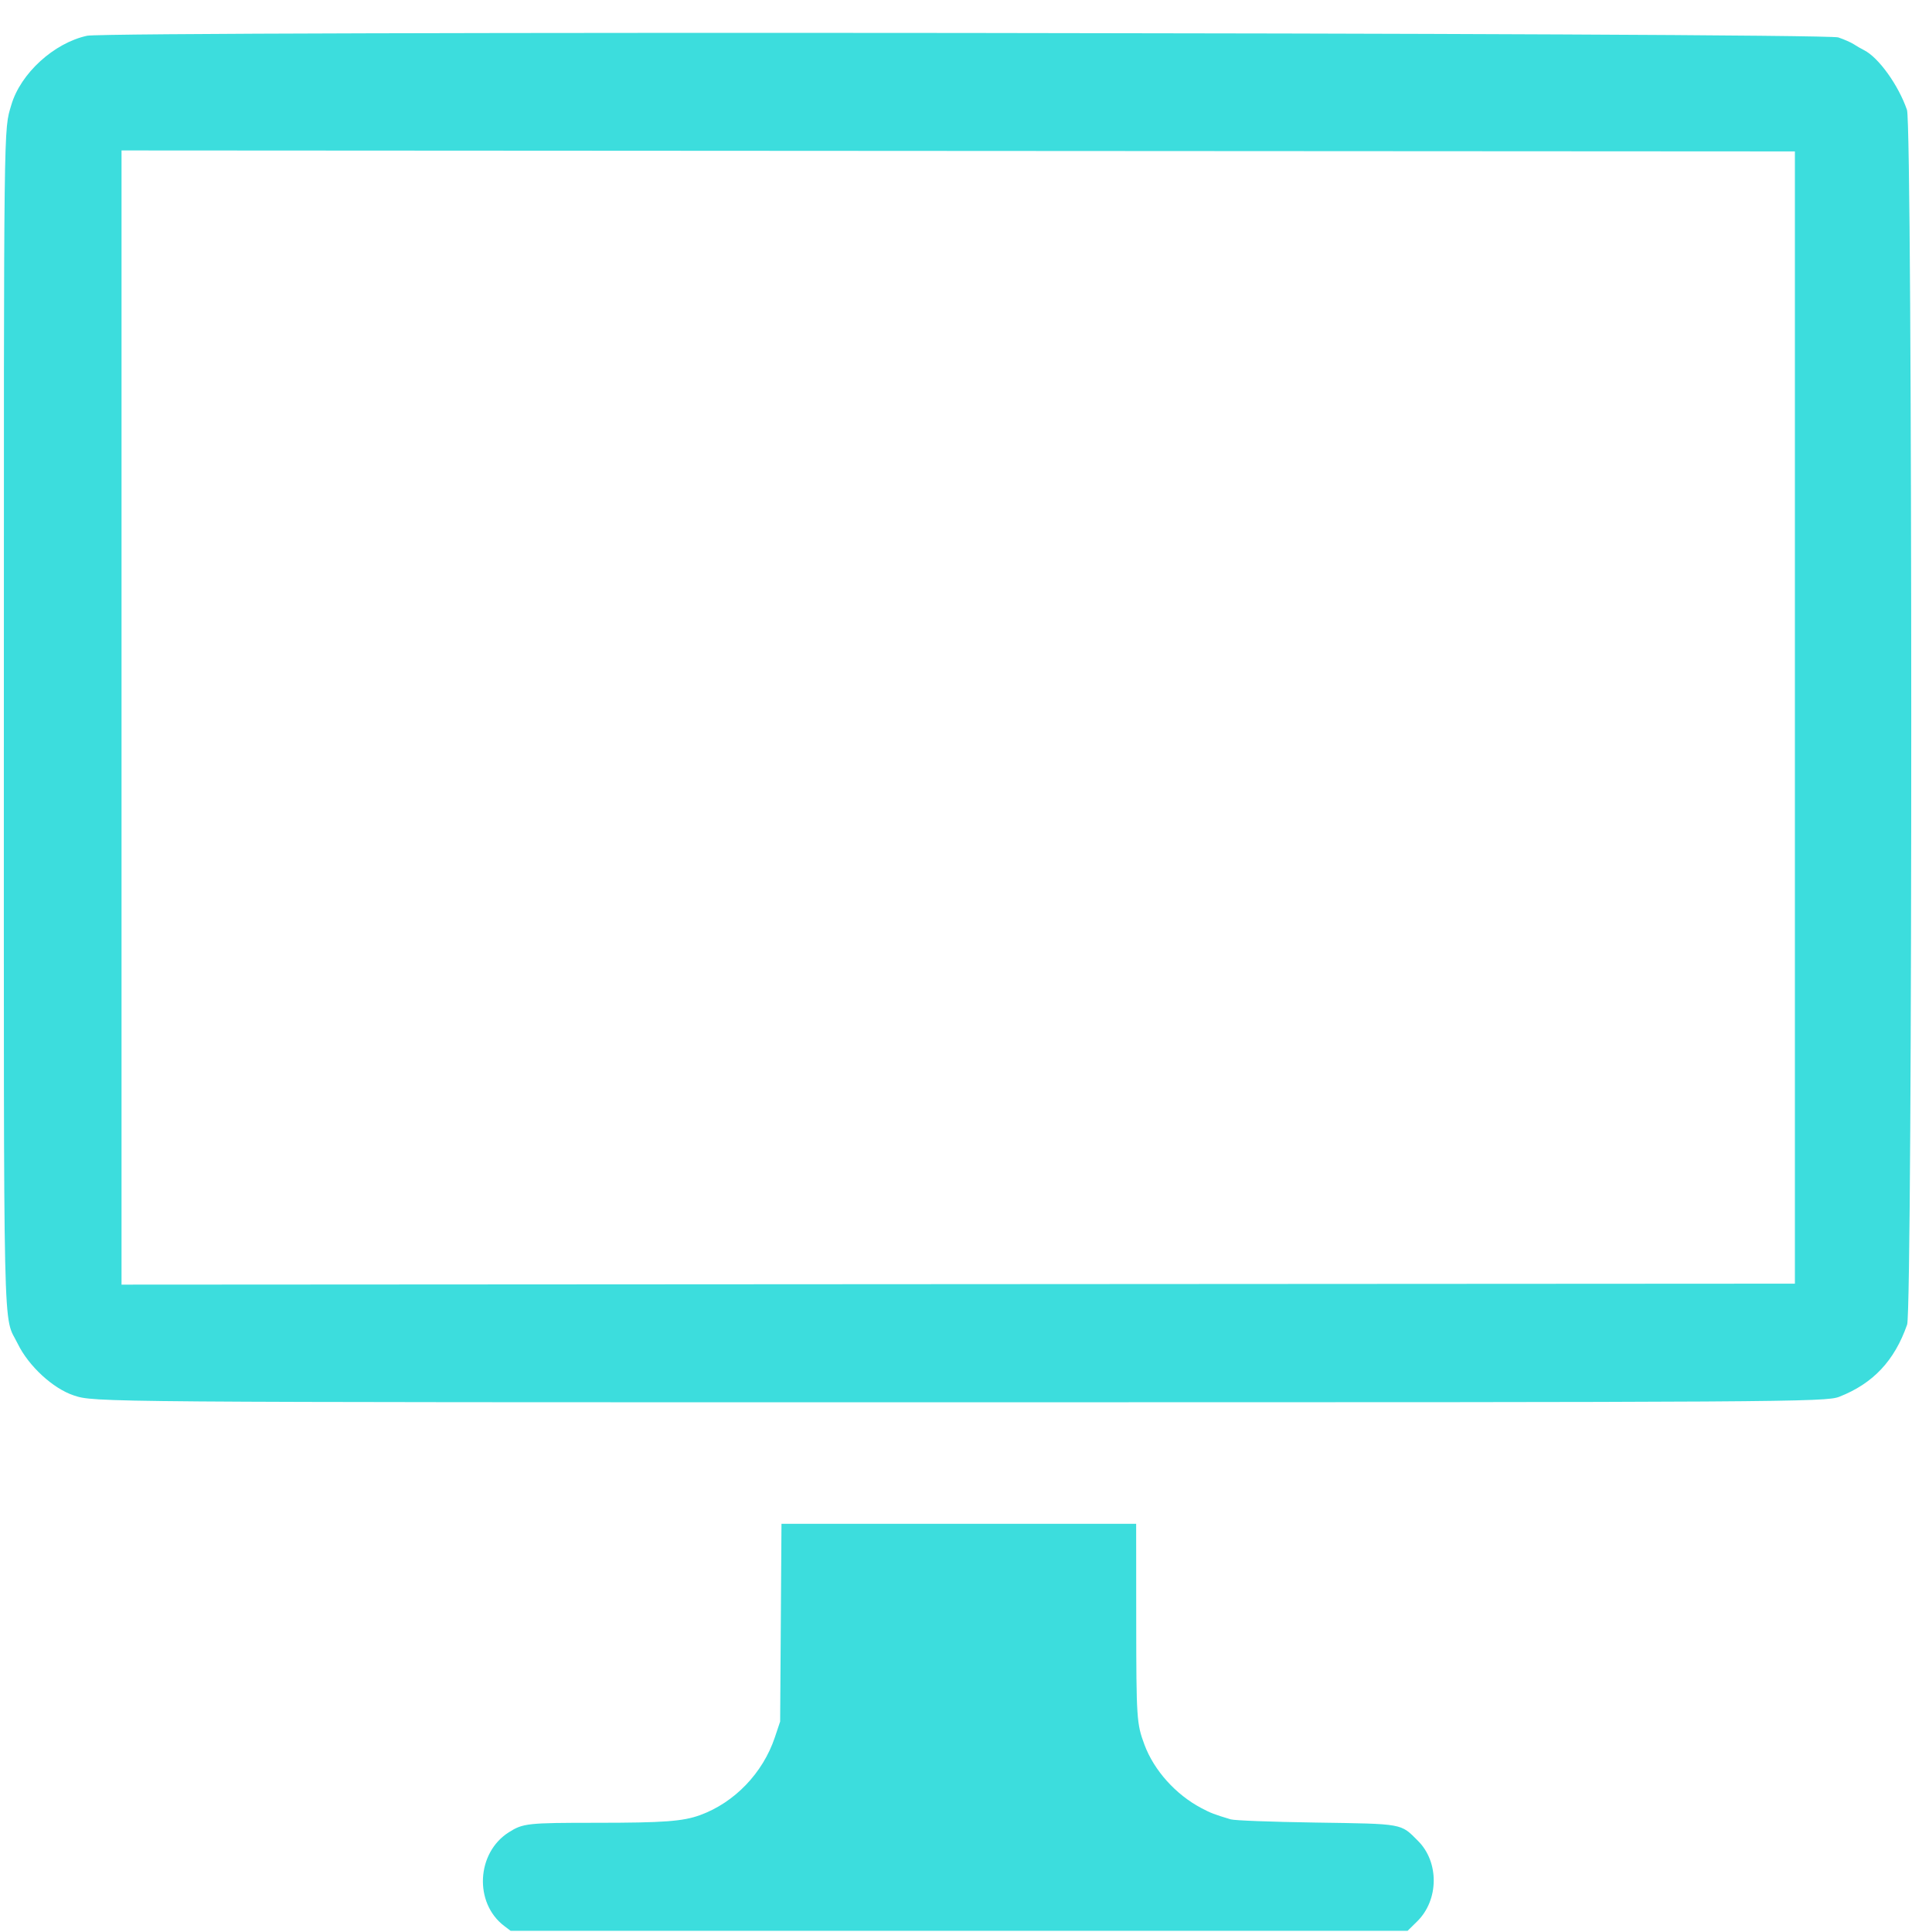
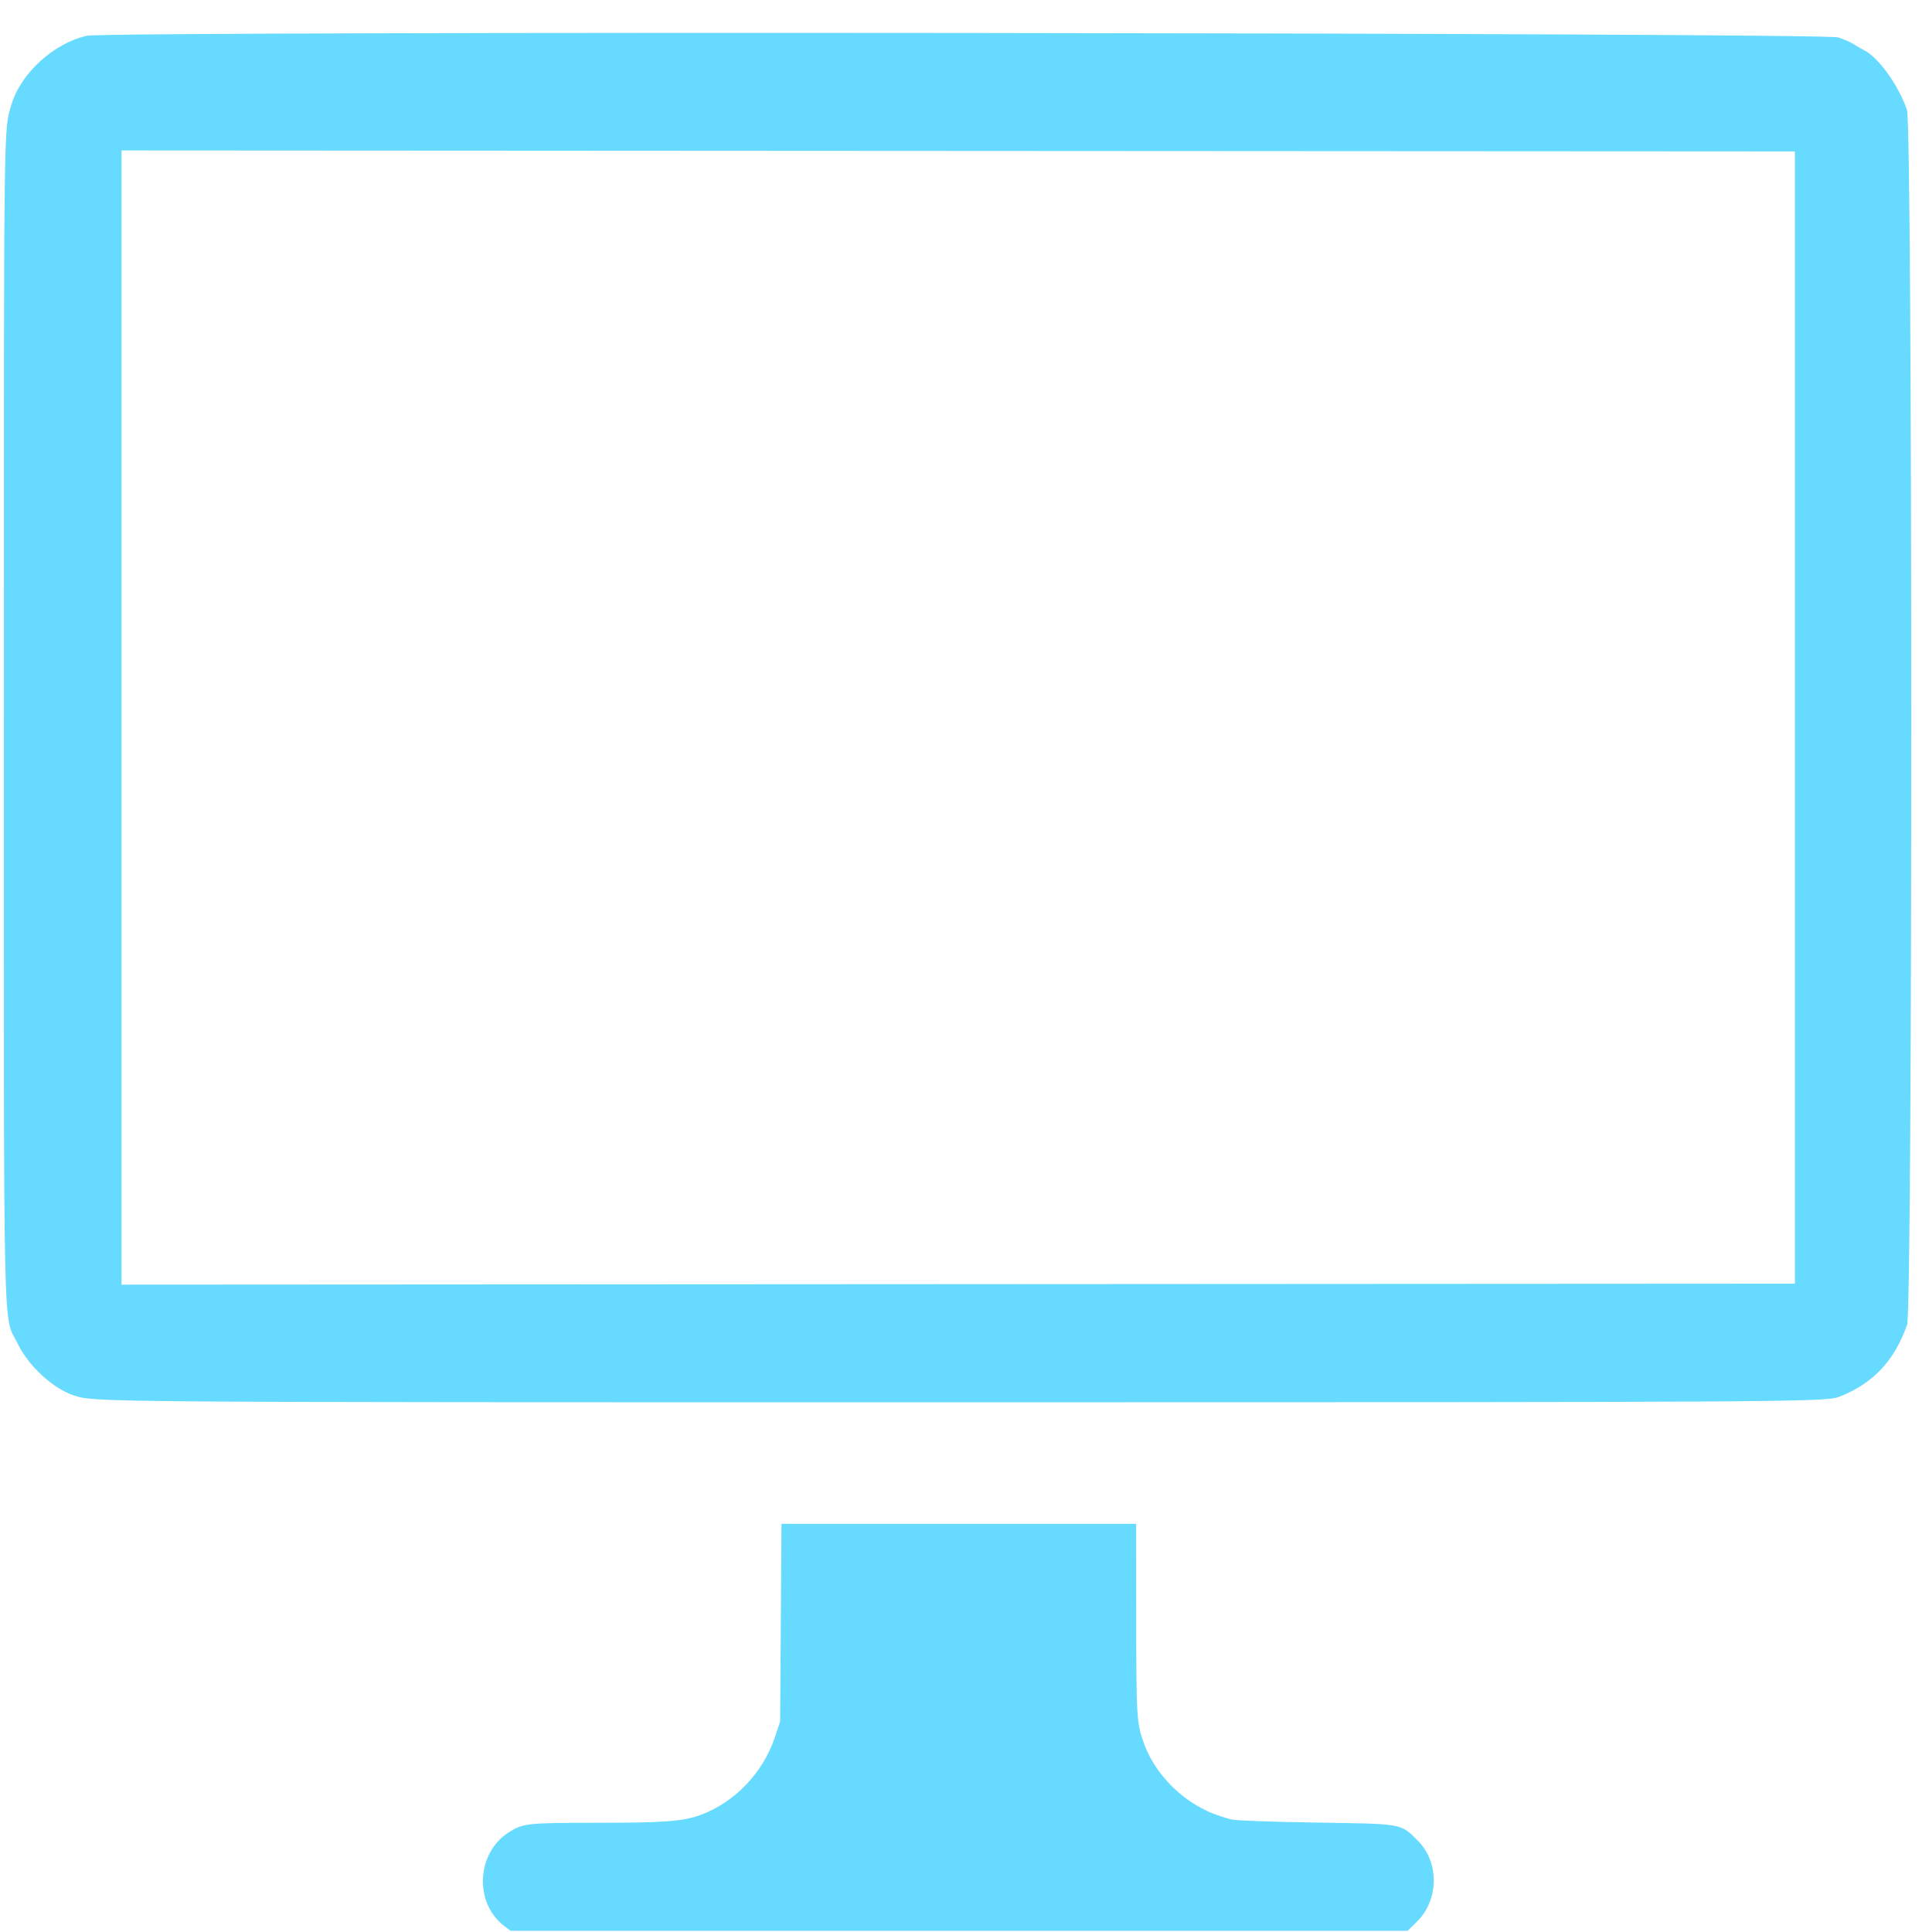
- <svg xmlns="http://www.w3.org/2000/svg" id="svg" version="1.1" width="400" height="400.649" viewBox="0 0 400 400.649">
-   <g id="svgg">
-     <path id="path0" d="M18.056 7.414 C 11.173 8.912,4.260 15.228,2.344 21.770 C 0.748 27.218,0.801 22.884,0.800 148.600 C 0.800 282.785,0.567 272.292,3.696 278.695 C 5.945 283.298,10.975 287.934,15.275 289.367 C 19.582 290.803,19.189 290.800,198.800 290.800 C 370.686 290.800,378.610 290.750,381.400 289.656 C 388.425 286.900,392.857 282.185,395.473 274.686 C 396.632 271.362,396.604 26.177,395.444 22.800 C 393.682 17.670,389.561 11.927,386.552 10.410 C 385.918 10.090,384.950 9.531,384.400 9.167 C 383.850 8.804,382.410 8.170,381.200 7.759 C 378.248 6.756,22.634 6.418,18.056 7.414 M372.200 148.800 L 372.200 266.200 198.700 266.300 L 25.200 266.401 25.200 148.800 L 25.200 31.199 198.700 31.300 L 372.200 31.400 372.200 148.800 M161.914 336.500 L 161.775 357.000 160.675 360.286 C 158.200 367.675,152.320 373.797,145.201 376.400 C 141.629 377.705,137.670 378.000,123.671 378.002 C 109.358 378.005,108.456 378.102,105.503 379.976 C 98.798 384.227,98.274 394.602,104.522 399.368 L 105.876 400.400 198.883 400.400 L 291.891 400.400 293.876 398.446 C 298.378 394.015,298.461 386.167,294.053 381.759 C 290.389 378.094,291.180 378.236,272.800 377.954 C 263.448 377.810,256.008 377.528,255.200 377.286 C 251.806 376.269,251.105 376.000,249.111 374.949 C 243.796 372.145,239.300 367.133,237.317 361.800 C 235.698 357.446,235.629 356.401,235.614 335.900 L 235.600 316.000 198.826 316.000 L 162.052 316.000 161.914 336.500 " stroke="none" fill="#3cdddd" fill-rule="evenodd" />
-   </g>
+ <svg xmlns="http://www.w3.org/2000/svg" width="400" height="400.649">
+   <path class="icon__primary-shape" fill="#67daff" d="M18.056 7.414C11.173 8.912 4.26 15.228 2.344 21.77.748 27.218.801 22.884.8 148.6c0 134.185-.233 123.692 2.896 130.095 2.249 4.603 7.279 9.239 11.579 10.672 4.307 1.436 3.914 1.433 183.525 1.433 171.886 0 179.81-.05 182.6-1.144 7.025-2.756 11.457-7.471 14.073-14.97 1.159-3.324 1.131-248.509-.029-251.886-1.762-5.13-5.883-10.873-8.892-12.39a25.706 25.706 0 0 1-2.152-1.243c-.55-.363-1.99-.997-3.2-1.408-2.952-1.003-358.566-1.341-363.144-.345M372.2 148.8v117.4l-173.5.1-173.5.101V31.199l173.5.101 173.5.1v117.4M161.914 336.5l-.139 20.5-1.1 3.286c-2.475 7.389-8.355 13.511-15.474 16.114-3.572 1.305-7.531 1.6-21.53 1.602-14.313.003-15.215.1-18.168 1.974-6.705 4.251-7.229 14.626-.981 19.392l1.354 1.032h186.015l1.985-1.954c4.502-4.431 4.585-12.279.177-16.687-3.664-3.665-2.873-3.523-21.253-3.805-9.352-.144-16.792-.426-17.6-.668-3.394-1.017-4.095-1.286-6.089-2.337-5.315-2.804-9.811-7.816-11.794-13.149-1.619-4.354-1.688-5.399-1.703-25.9L235.6 316h-73.548l-.138 20.5" />
</svg>
